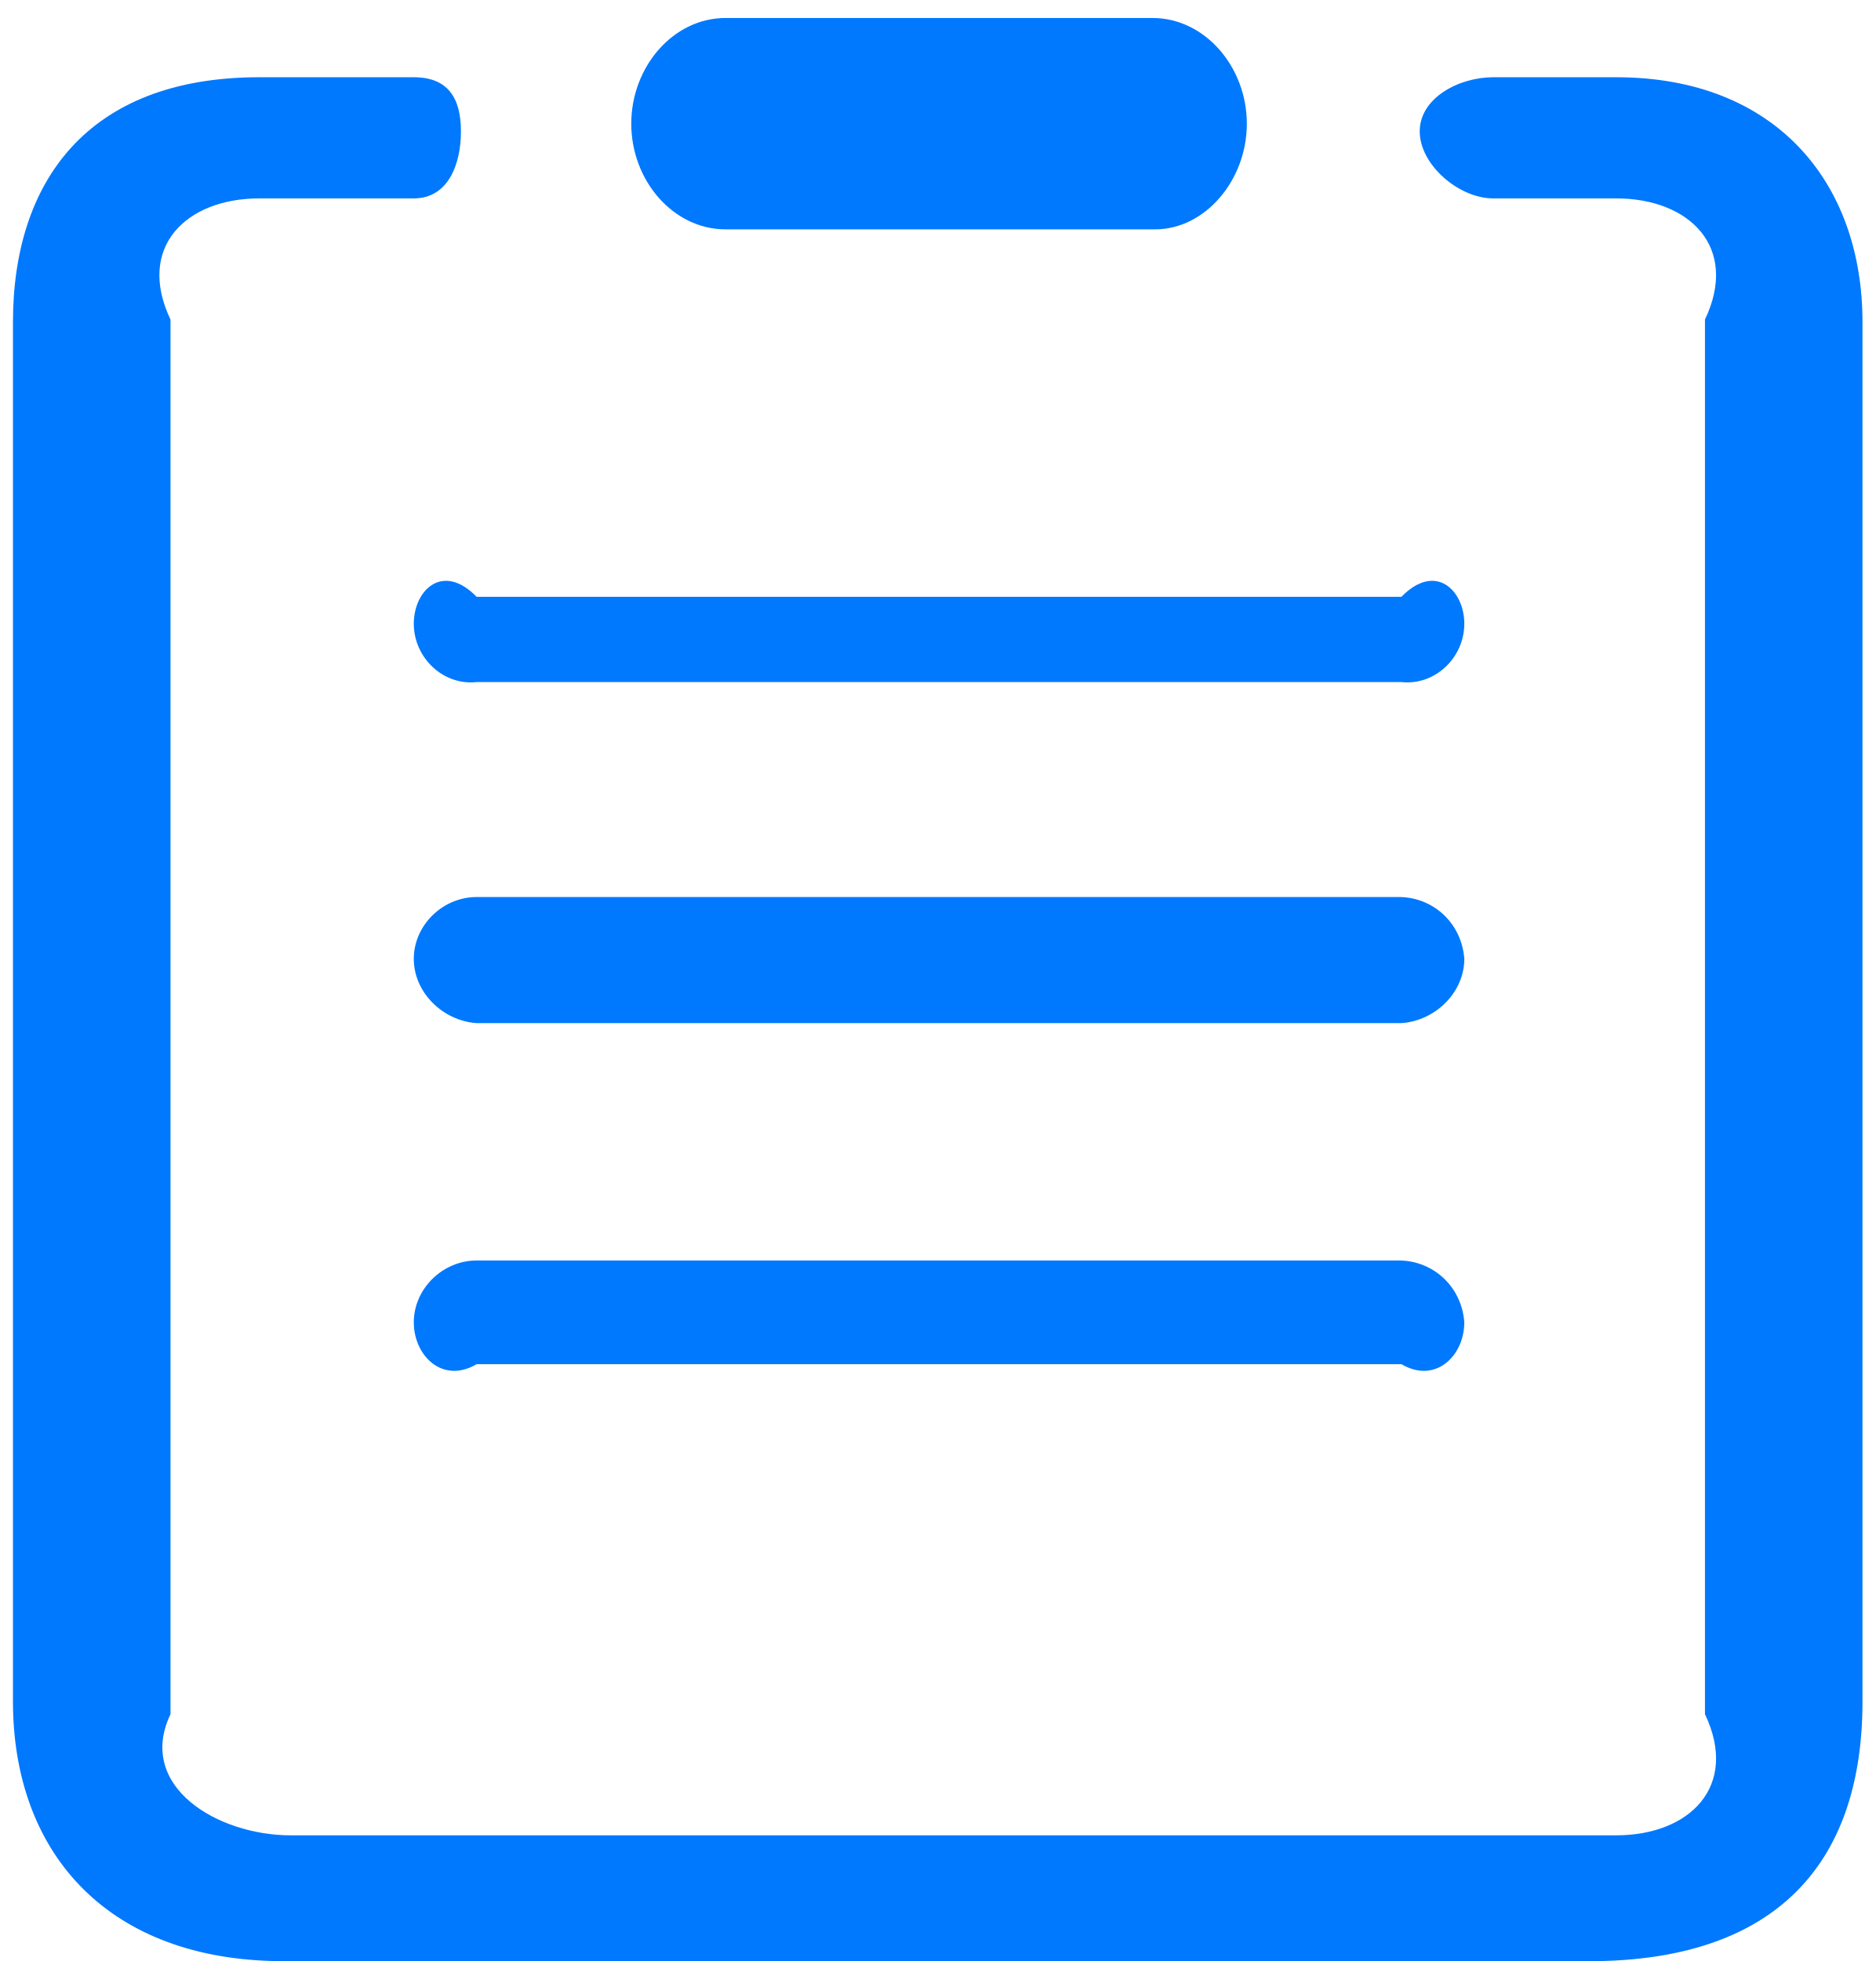
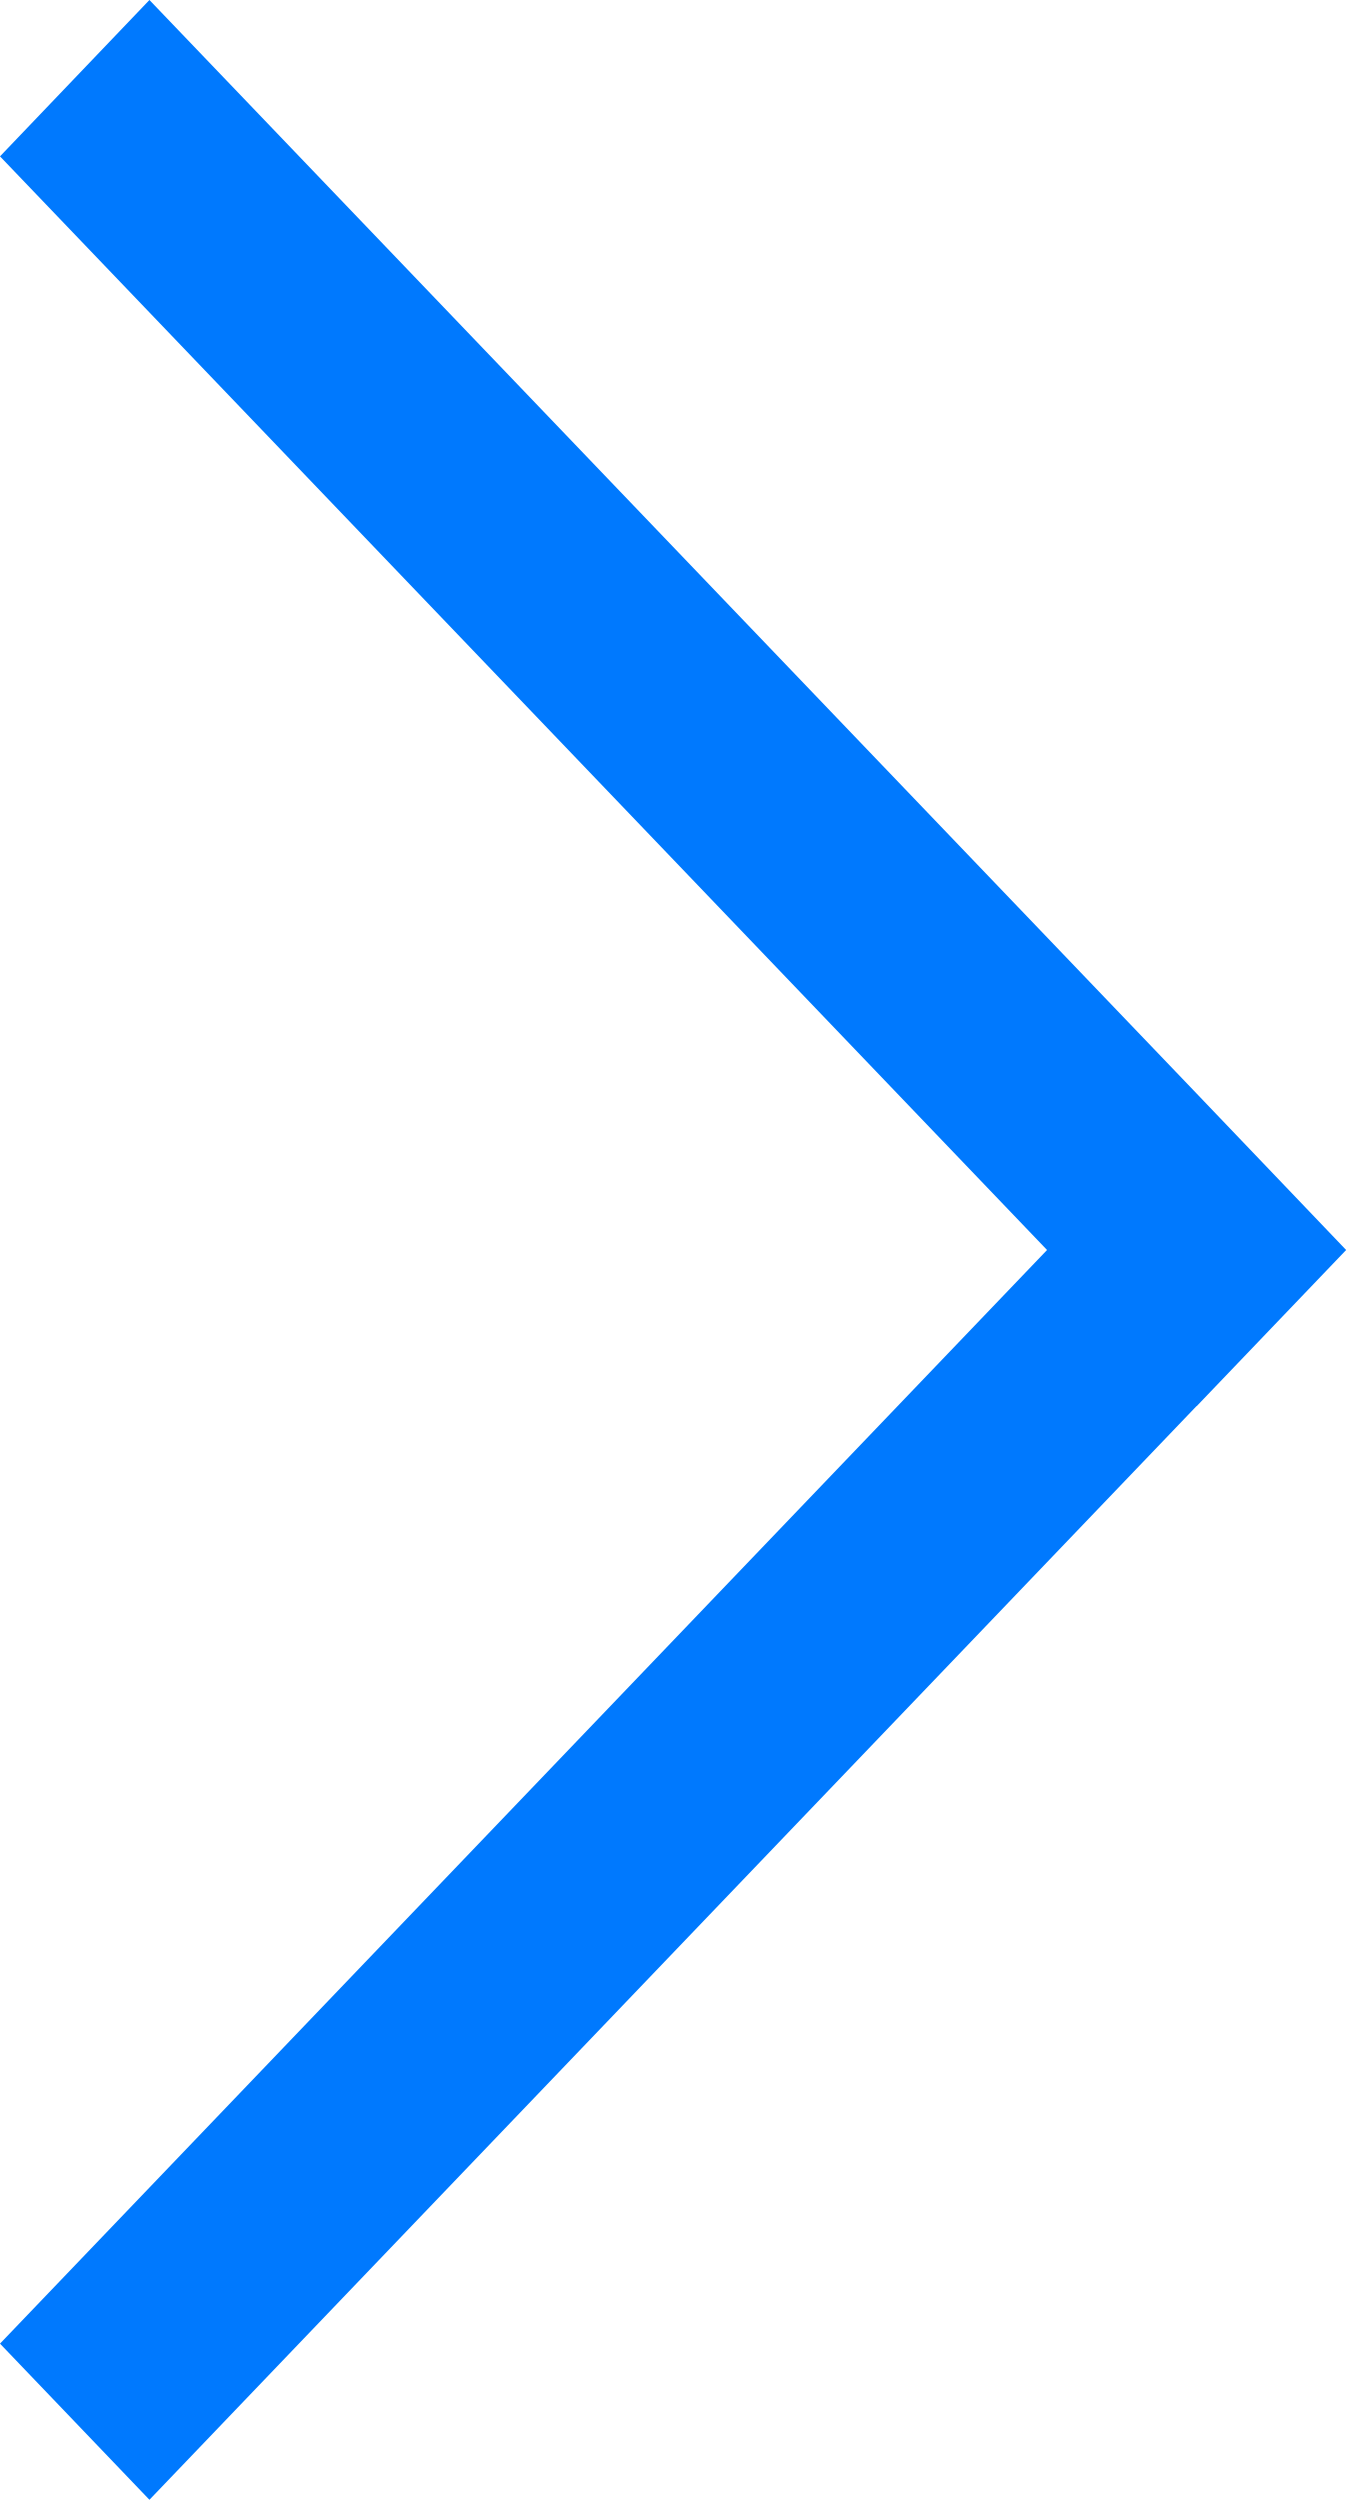
- <svg xmlns="http://www.w3.org/2000/svg" version="1.1" width="22px" height="23px">
-   <g transform="matrix(1 0 0 1 -505 -639 )">
-     <path d="M 21.848 3.779  C 21.848 2.146  20.834 0.906  18.959 0.906  L 17.515 0.906  C 17.115 0.906  16.654 1.148  16.654 1.541  C 16.654 1.934  17.115 2.327  17.515 2.327  L 18.959 2.327  C 19.82 2.327  20.403 2.902  20 3.748  L 20 20.105  C 20.403 20.951  19.82 21.526  18.959 21.526  L 3.41 21.526  C 2.549 21.526  1.597 20.951  2 20.105  L 2 3.748  C 1.597 2.902  2.18 2.327  3.041 2.327  L 4.854 2.327  C 5.253 2.327  5.407 1.934  5.407 1.541  C 5.407 1.148  5.253 0.906  4.854 0.906  L 3.041 0.906  C 1.013 0.906  0.152 2.146  0.152 3.779  L 0.152 19.954  C 0.152 21.707  1.228 22.947  3.195 23  L 18.805 23  C 20.772 22.947  21.848 21.919  21.848 19.954  L 21.848 3.779  Z M 5.591 7  C 5.192 6.59  4.854 6.923  4.854 7.316  C 4.854 7.709  5.192 8.042  5.591 8  L 16.439 8  C 16.839 8.042  17.177 7.709  17.177 7.316  C 17.177 6.923  16.839 6.59  16.439 7  L 5.591 7  Z M 17.177 11.246  C 17.146 10.823  16.808 10.521  16.409 10.521  L 5.591 10.521  C 5.192 10.521  4.854 10.853  4.854 11.246  C 4.854 11.639  5.192 11.972  5.591 12  L 16.439 12  C 16.839 11.972  17.177 11.639  17.177 11.246  Z M 17.177 15.509  C 17.146 15.086  16.808 14.784  16.409 14.784  L 5.591 14.784  C 5.192 14.784  4.854 15.116  4.854 15.509  C 4.854 15.902  5.192 16.235  5.591 16  L 16.439 16  C 16.839 16.235  17.177 15.902  17.177 15.509  Z M 7.405 1.451  C 7.405 2.116  7.896 2.69  8.511 2.69  L 13.551 2.69  C 14.134 2.69  14.626 2.116  14.626 1.451  C 14.626 0.785  14.134 0.211  13.52 0.211  L 8.511 0.211  C 7.896 0.211  7.405 0.785  7.405 1.451  Z " fill-rule="nonzero" fill="#0079fe" stroke="none" transform="matrix(1 0 0 1 505 639 )" />
+ <svg xmlns="http://www.w3.org/2000/svg" version="1.1" width="12px" height="22px">
+   <g transform="matrix(1 0 0 1 -501 -246 )">
+     <path d="M 0 1.376  L 1.315 0  L 10.531 9.624  L 11.846 11  L 10.531 12.374  L 10.529 12.374  L 1.315 21.998  L 0 20.624  L 9.214 11  L 0 1.376  Z " fill-rule="nonzero" fill="#0079fe" stroke="none" transform="matrix(1 0 0 1 501 246 )" />
  </g>
</svg>
